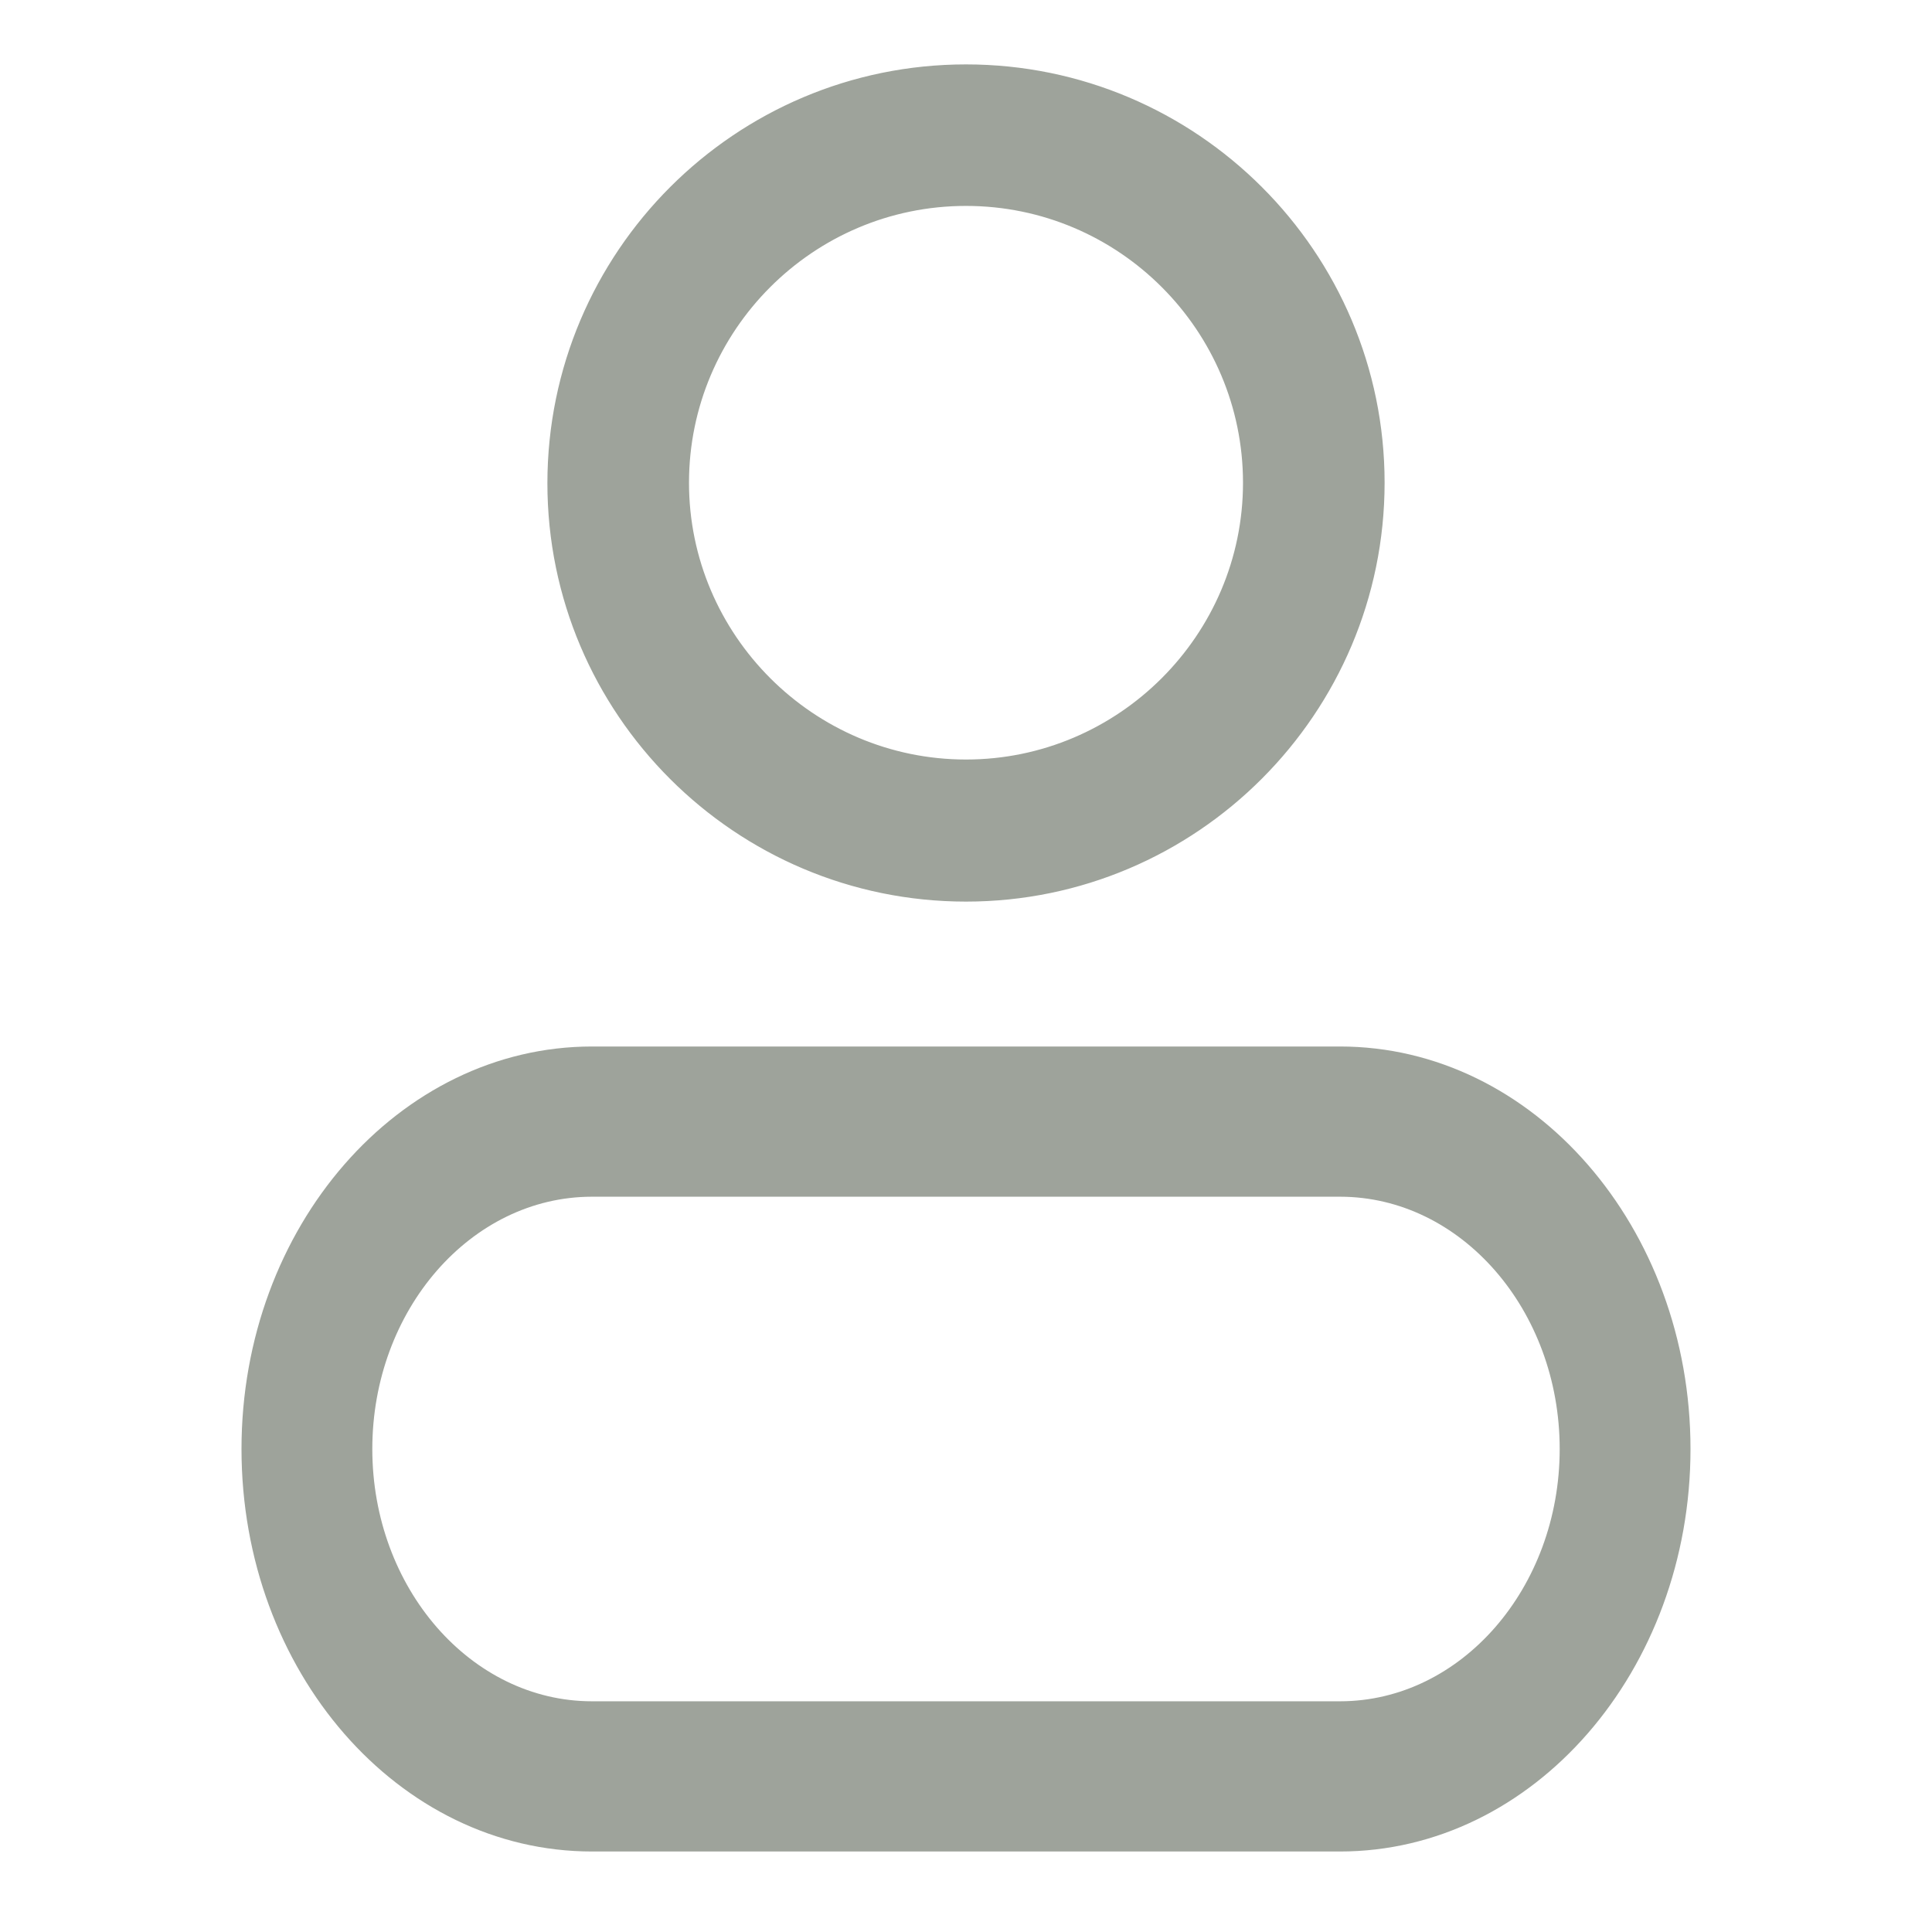
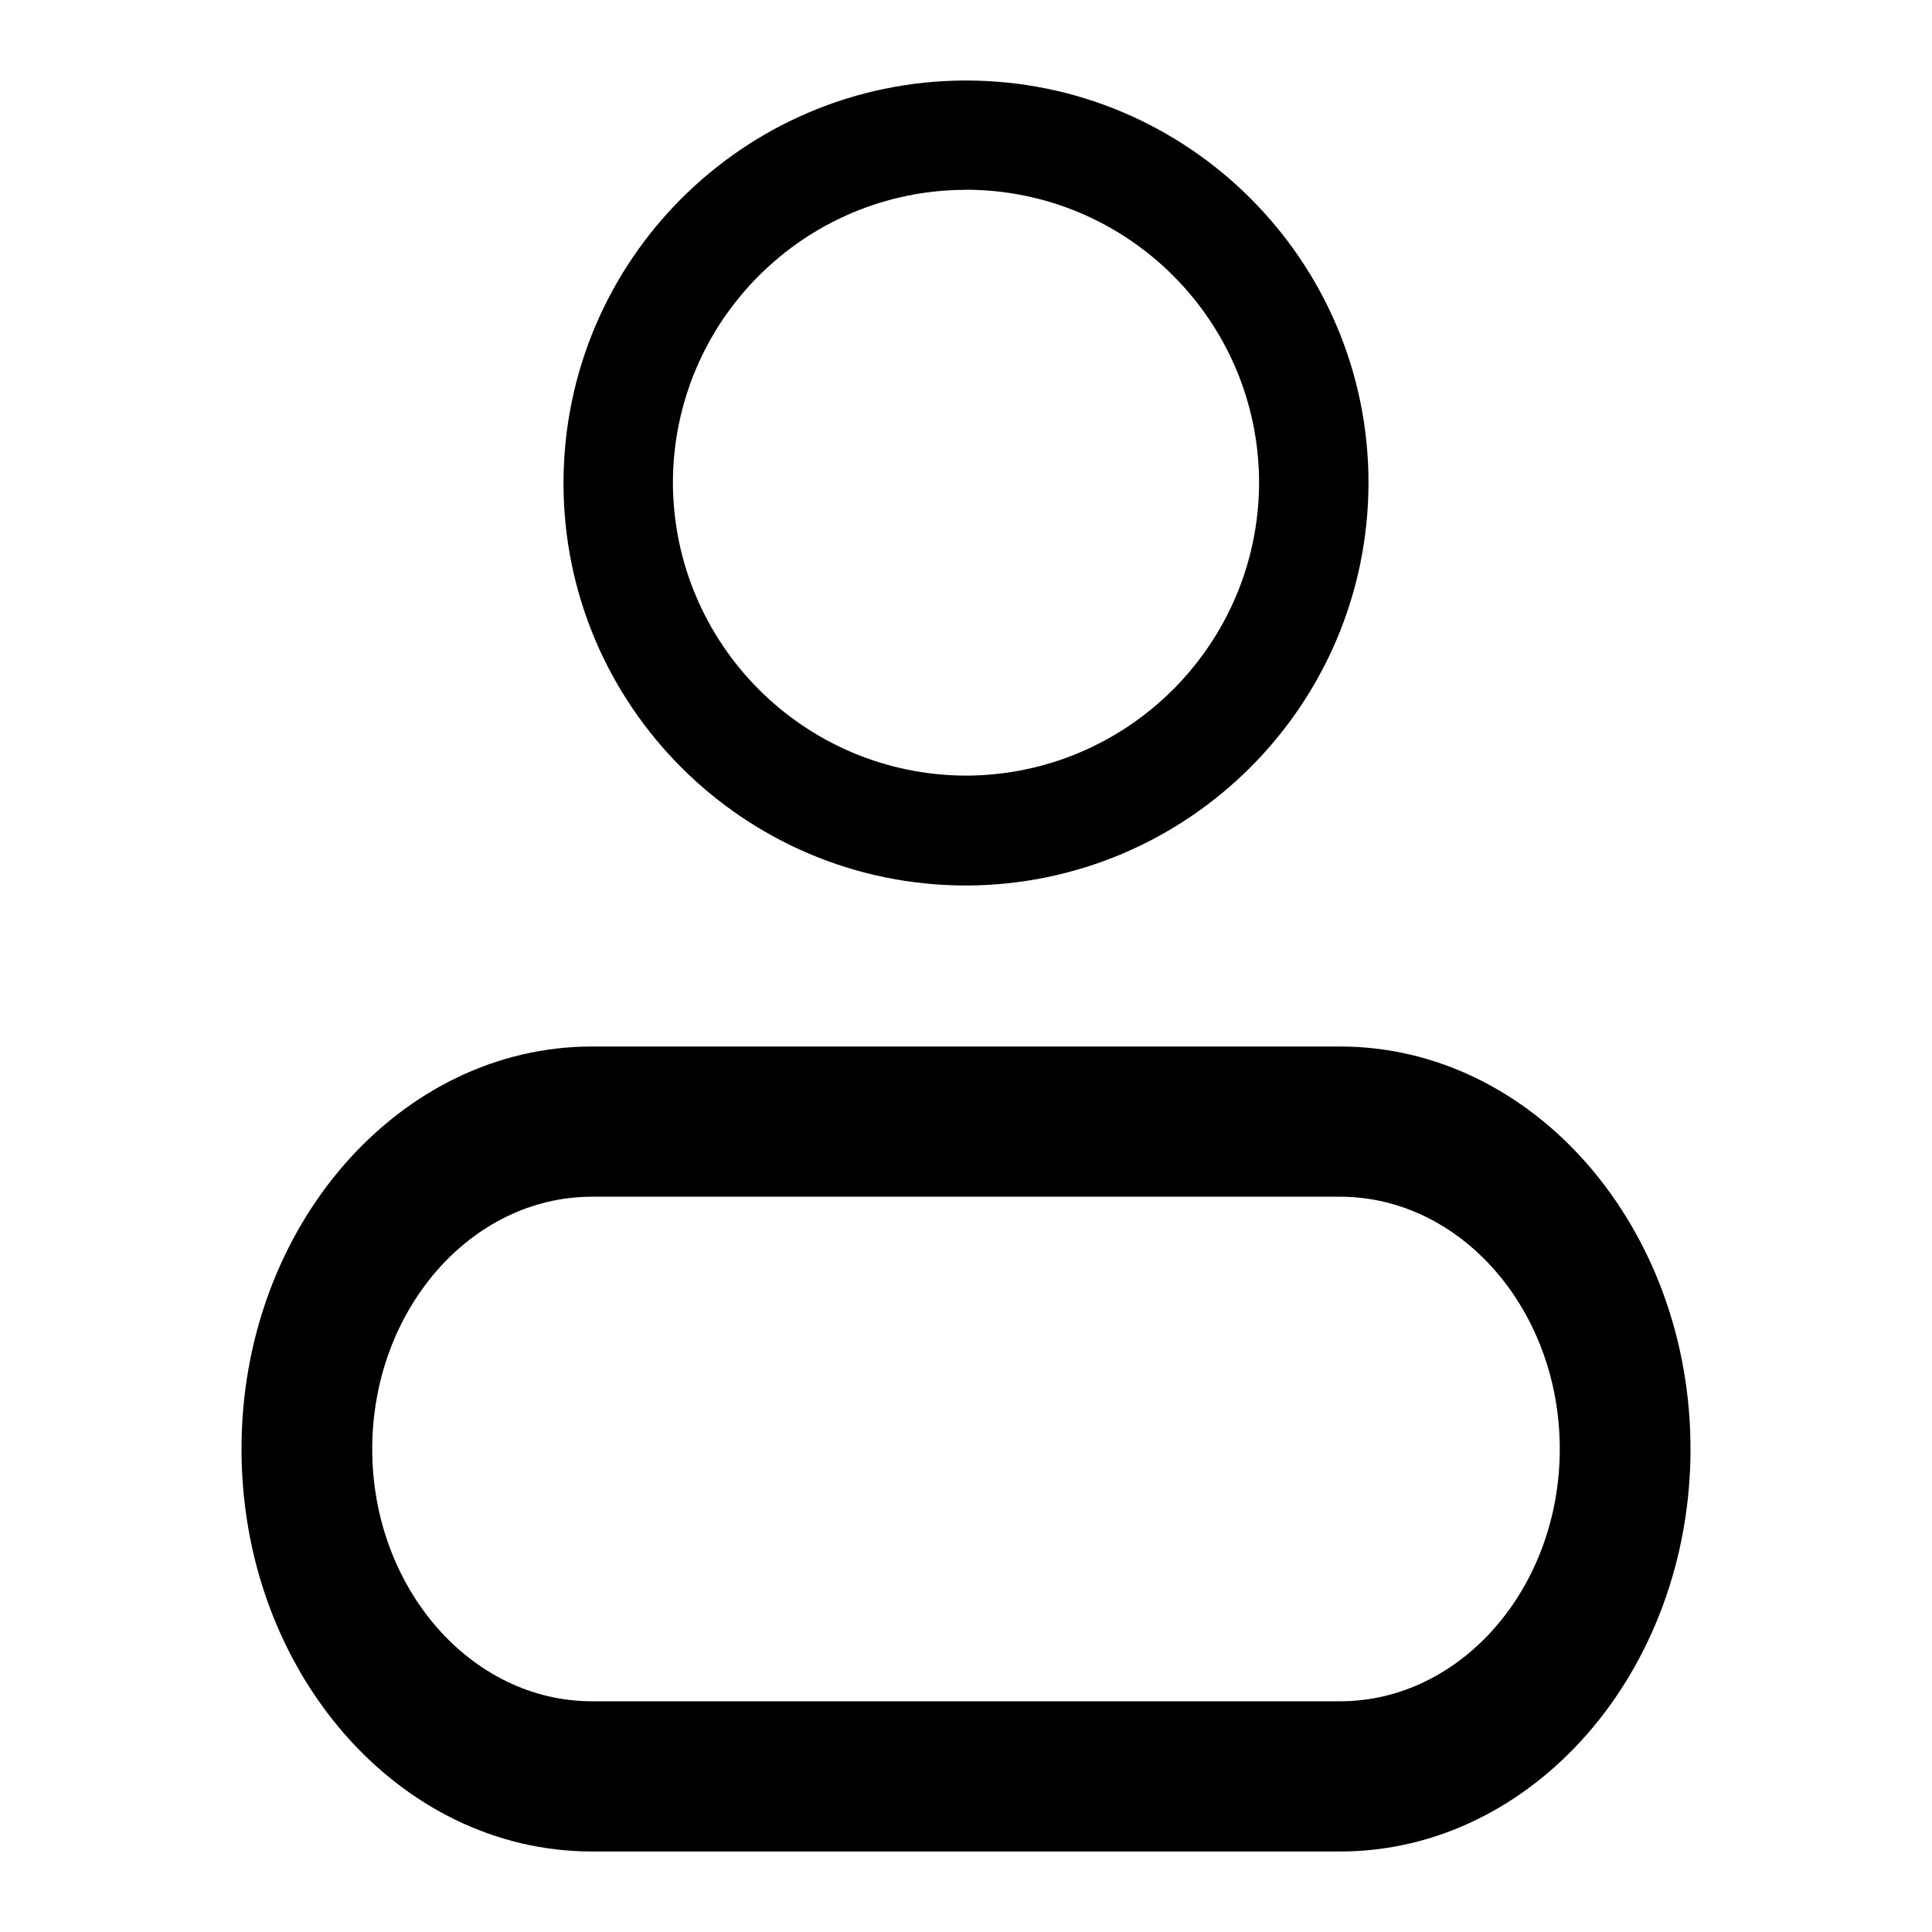
- <svg xmlns="http://www.w3.org/2000/svg" width="24" height="24" viewBox="0 0 24 24" fill="none">
-   <path d="M12 0.9C14.813 0.9 17.1 3.186 17.1 5.997C17.099 8.808 14.813 11.1 12 11.1C9.187 11.1 6.9 8.815 6.9 6.003C6.901 3.185 9.187 0.9 12 0.9ZM12 2.458C10.044 2.458 8.459 4.05 8.459 5.997C8.459 7.944 10.051 9.535 12 9.535C13.949 9.535 15.541 7.944 15.541 5.997C15.541 4.05 13.956 2.458 12 2.458Z" fill="#9EA39B" stroke="#9EA39B" stroke-width="0.2" />
-   <path d="M16.646 23H7.354C4.949 23 3 20.761 3 18C3 15.239 4.958 13 7.354 13H16.646C19.05 13 21 15.248 21 18C21 20.752 19.05 23 16.646 23ZM7.354 14.866C5.851 14.866 4.625 16.274 4.625 18C4.625 19.726 5.851 21.134 7.354 21.134H16.646C18.149 21.134 19.375 19.726 19.375 18C19.375 16.274 18.149 14.866 16.646 14.866H7.354Z" fill="#9EA39B" />
+ <svg xmlns="http://www.w3.org/2000/svg" width="24" height="24" fill="currentColor" viewBox="0 0 24 24">
+   <path d="M12 11c-2.758 0-5-2.24-5-4.997A5.004 5.004 0 0 1 12 1c2.758 0 5 2.24 5 4.997A5.01 5.01 0 0 1 12 11m0-8.642a3.645 3.645 0 0 0-3.641 3.639A3.65 3.65 0 0 0 12 9.635a3.65 3.65 0 0 0 3.641-3.638A3.645 3.645 0 0 0 12 2.357M16.646 23H7.354C4.949 23 3 20.761 3 18s1.958-5 4.354-5h9.292C19.05 13 21 15.248 21 18s-1.95 5-4.354 5m-9.292-8.134c-1.503 0-2.73 1.408-2.73 3.134s1.227 3.134 2.73 3.134h9.292c1.503 0 2.73-1.408 2.73-3.134s-1.227-3.134-2.73-3.134z" />
</svg>
